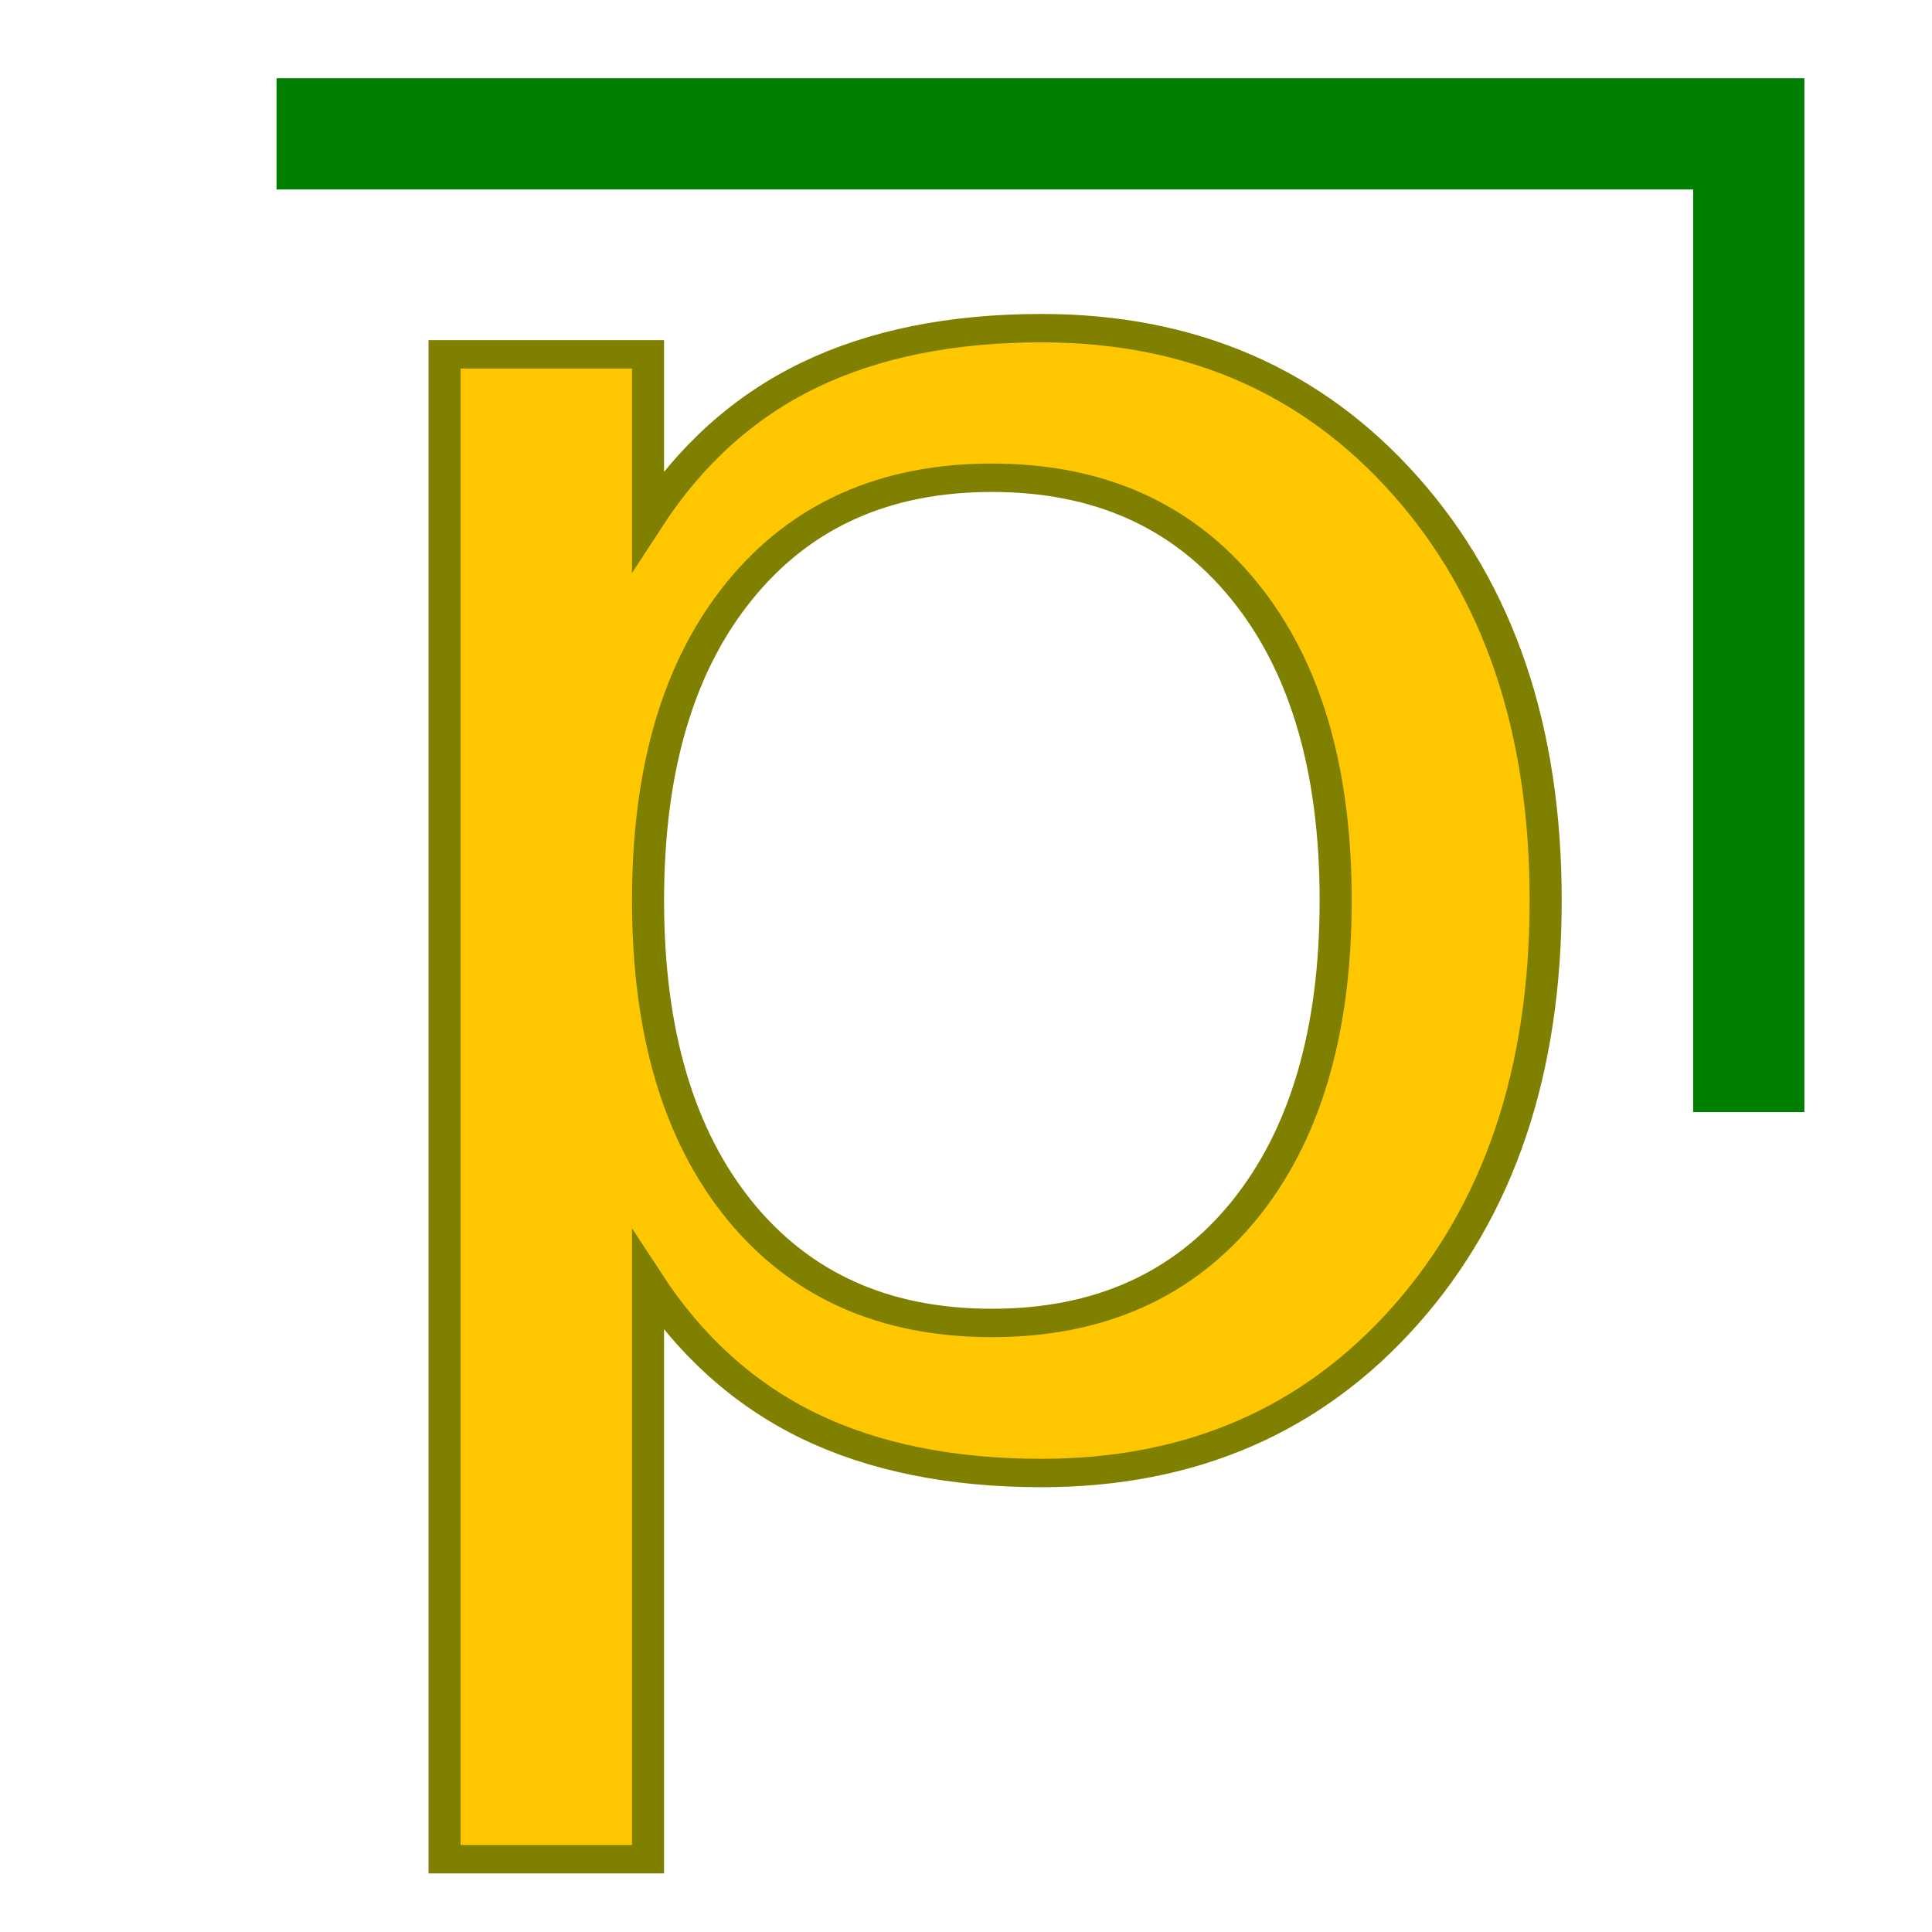
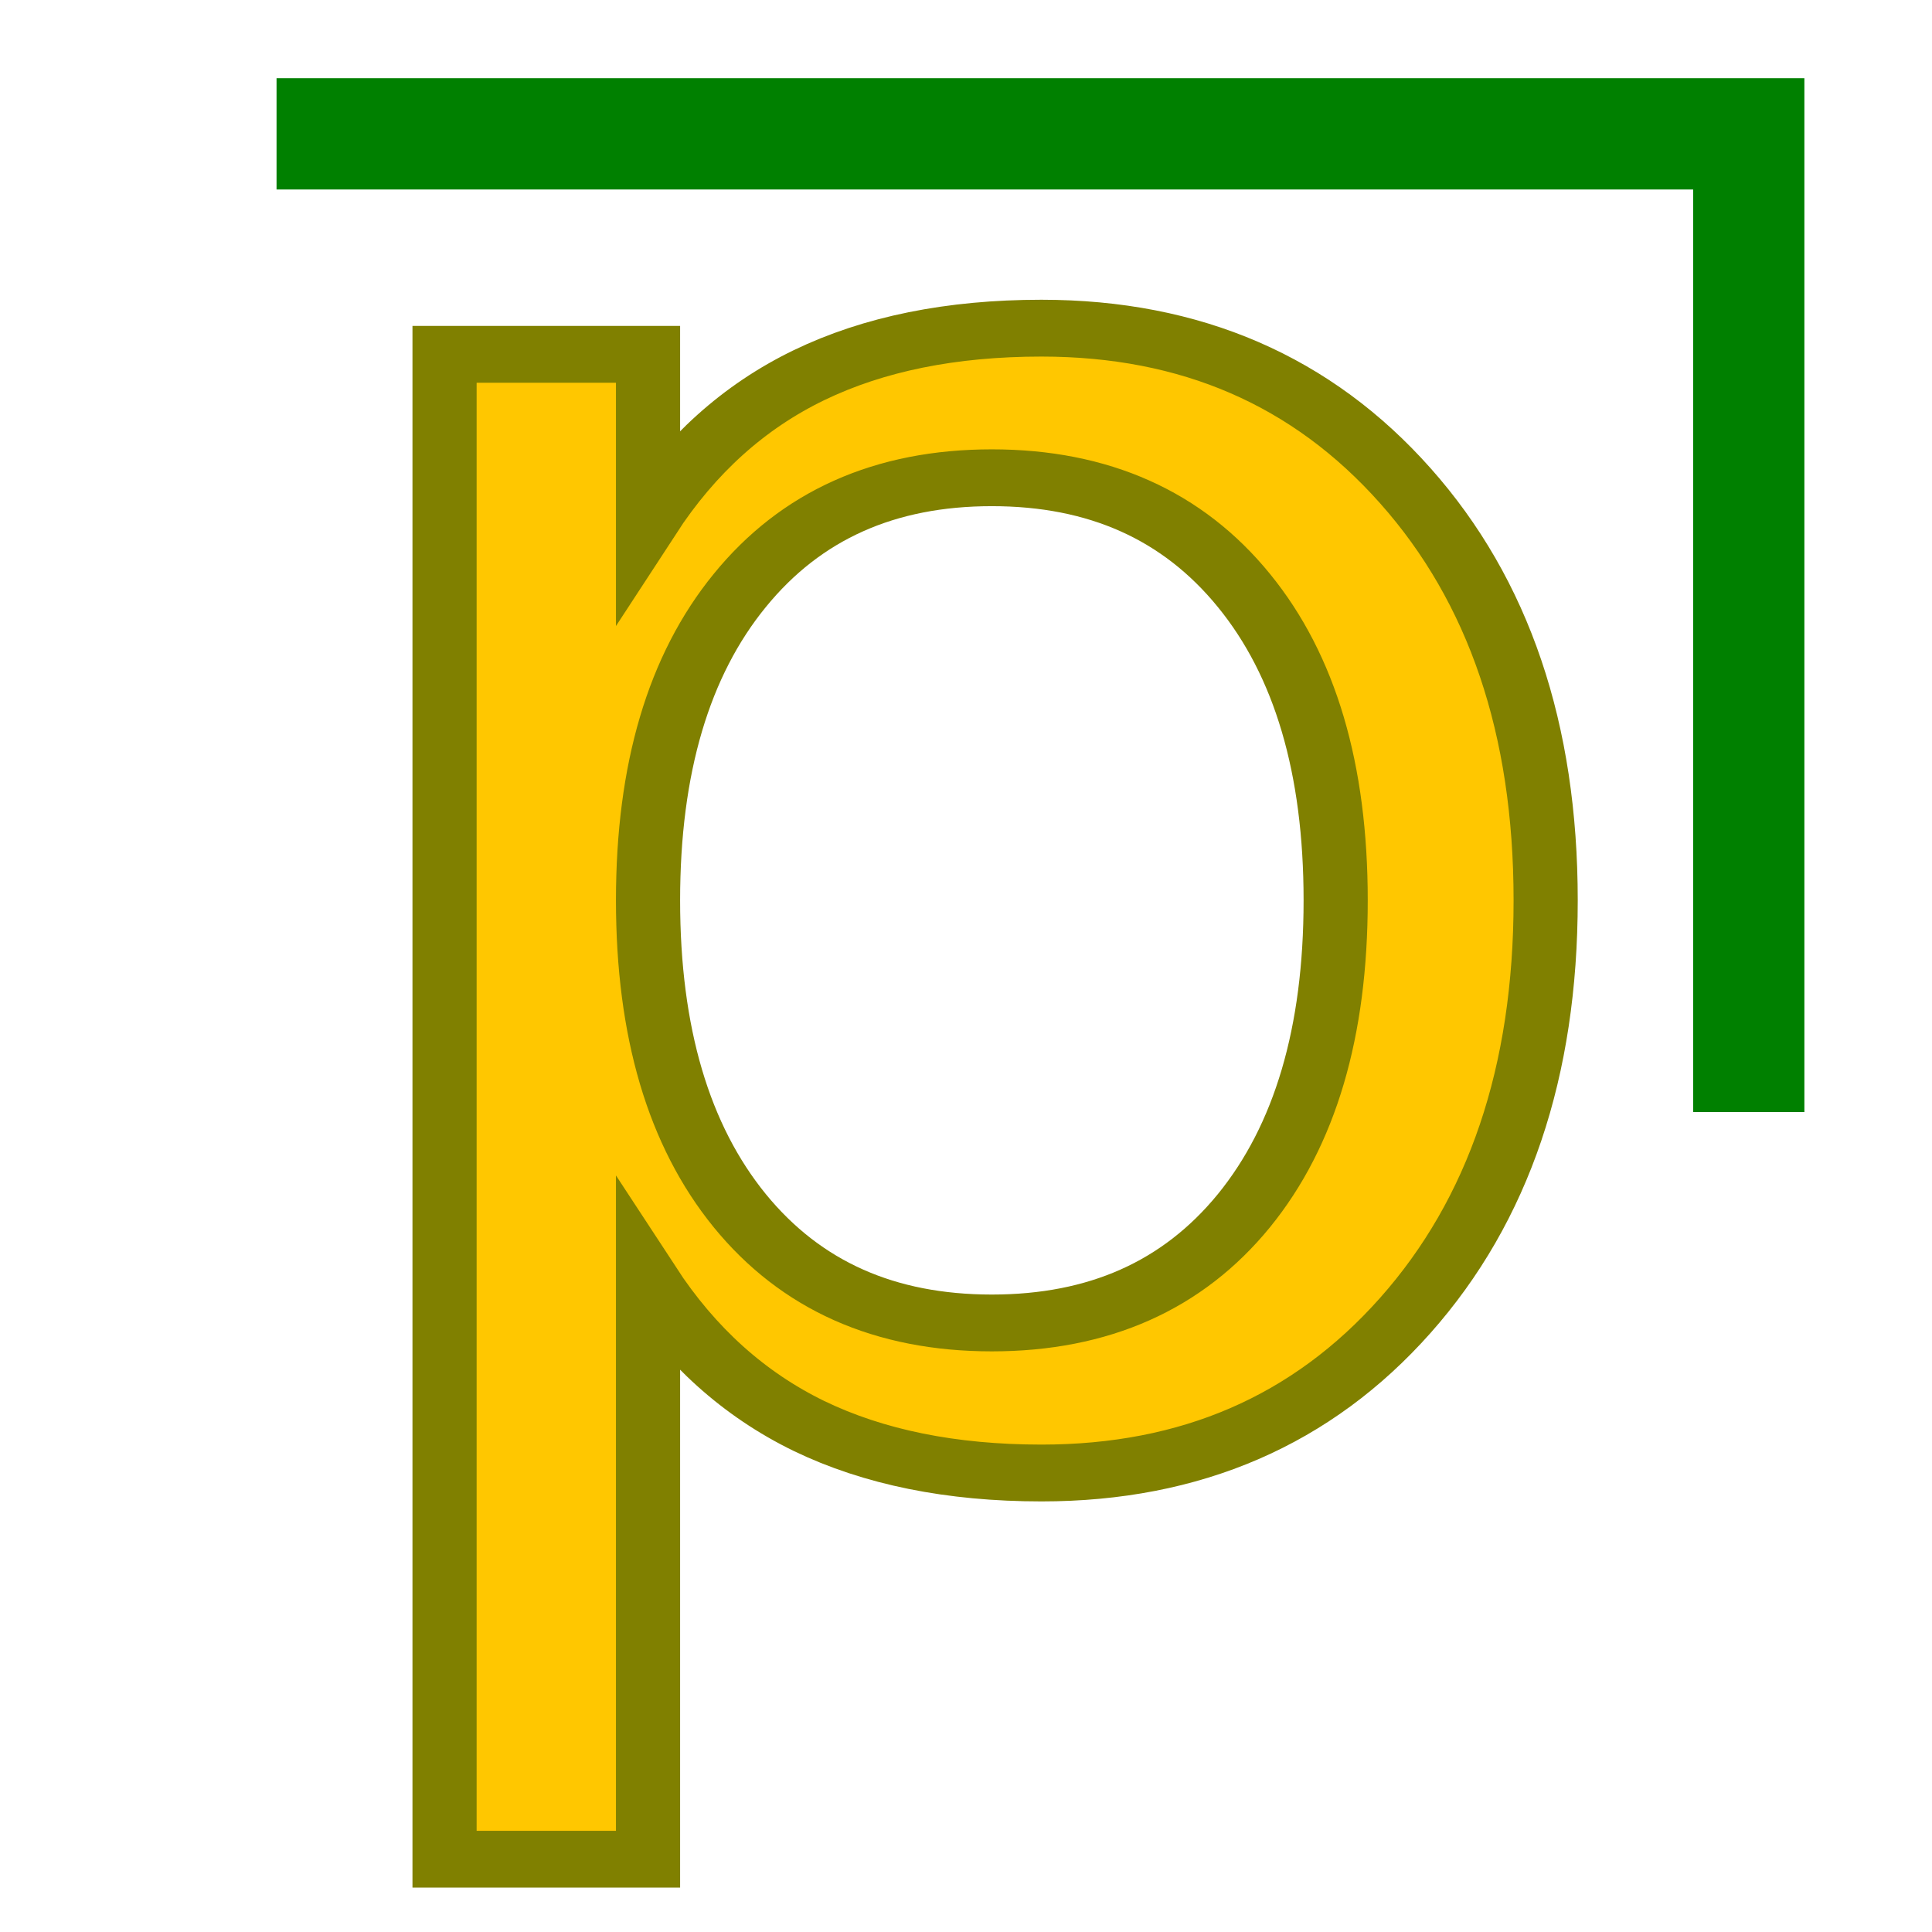
<svg xmlns="http://www.w3.org/2000/svg" width="64px" height="64px" id="svg2383">
  <defs id="defs2385">
    </defs>
  <g id="layer1">
-     <text xml:space="preserve" style="font-size:70.171px;font-style:normal;font-weight:normal;fill:#ffc700;fill-opacity:1;stroke:#808000;stroke-width:1px;stroke-linecap:butt;stroke-linejoin:miter;stroke-opacity:1;font-family:Bitstream Vera Sans" x="7.484" y="50.85" id="text2393" transform="scale(1.06256,0.9411235)">
-       <tspan id="tspan2395" x="7.484" y="50.85" style="stroke-width:1">p</tspan>
+     <text xml:space="preserve" style="font-size:70.171px;font-style:normal;font-weight:normal;fill:#ffc700;fill-opacity:1;stroke:#808000;stroke-width:2;stroke-linecap:butt;stroke-linejoin:miter;stroke-opacity:1;font-family:Bitstream Vera Sans;opacity:1;stroke-miterlimit:4;stroke-dasharray:none" x="7.484" y="50.85" id="text2393" transform="scale(1.06256,0.9411235)">
+       <tspan id="tspan2395" x="7.484" y="50.85" style="stroke-width:2;stroke-miterlimit:4;stroke-dasharray:none">p</tspan>
    </text>
    <path style="fill:none;fill-rule:evenodd;stroke:#008000;stroke-width:3.685px;stroke-linecap:butt;stroke-linejoin:miter;stroke-opacity:1" d="M 9.161,4.434 C 57.93,4.434 57.93,4.434 57.93,4.434 L 57.93,4.434 L 57.93,36.839" id="path3169" />
  </g>
</svg>
